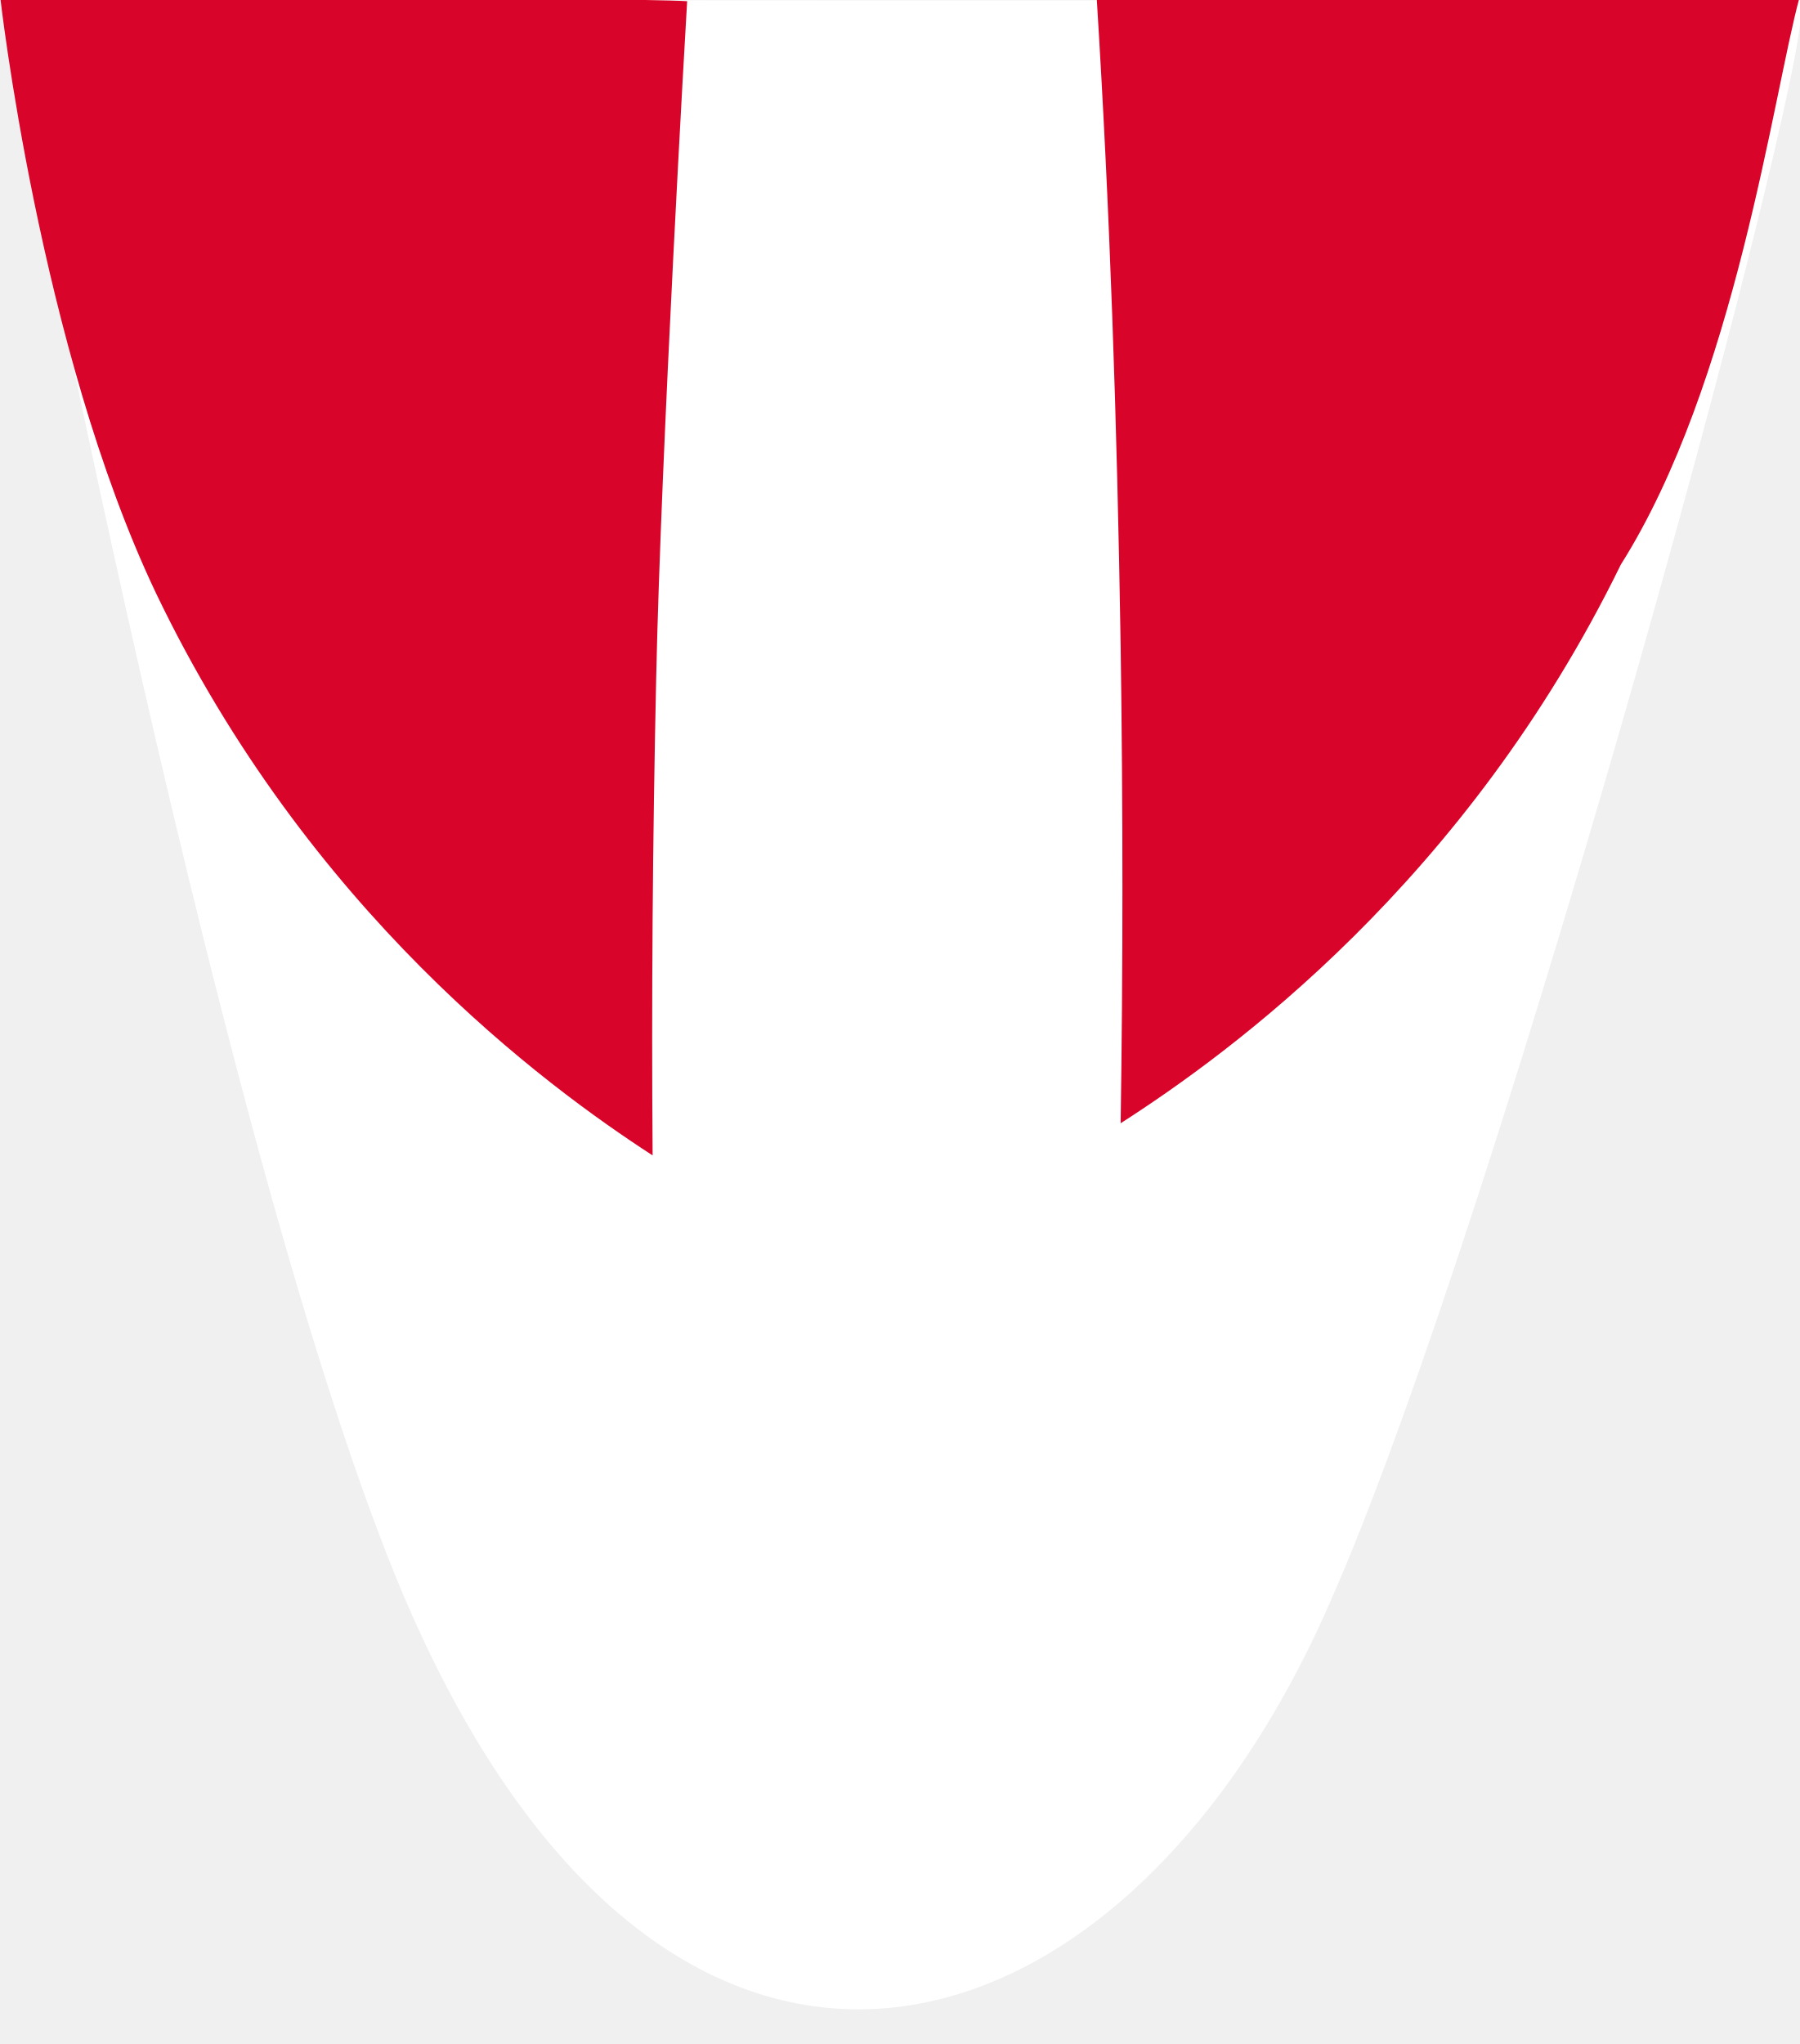
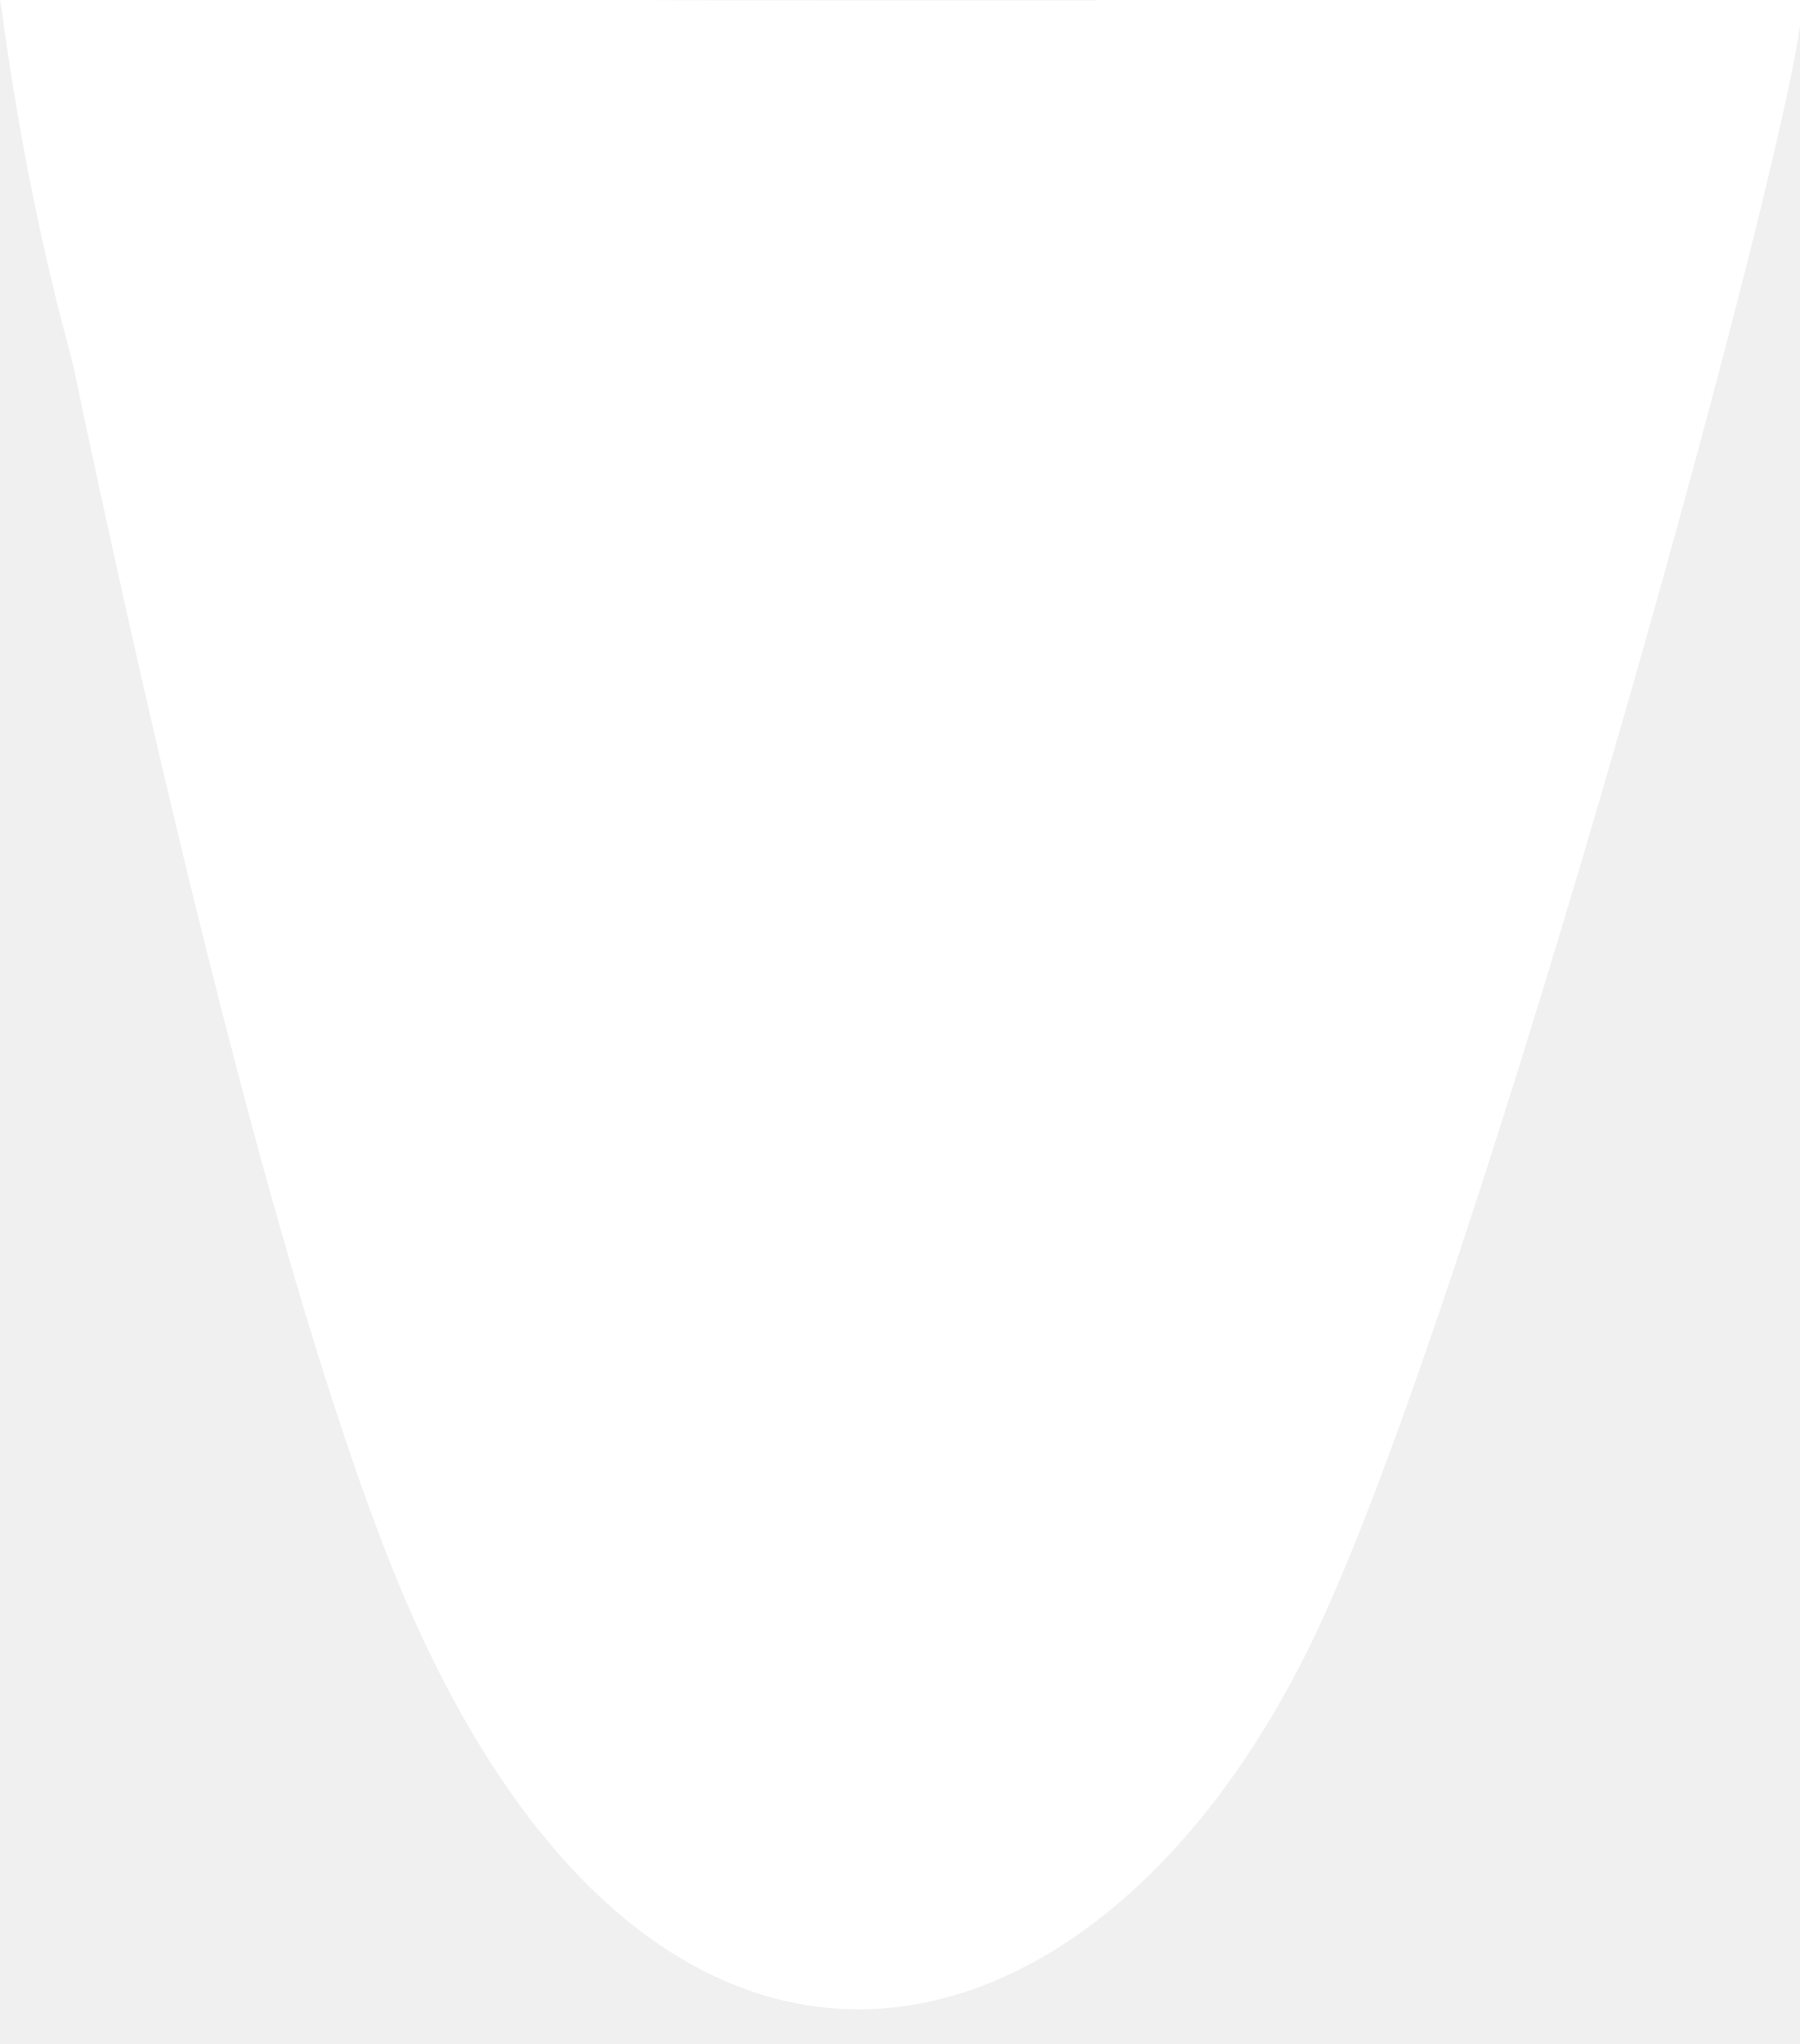
<svg xmlns="http://www.w3.org/2000/svg" version="1.1" id="Layer_1" x="0px" y="0px" viewBox="0 0 151.1 171.6" style="enable-background:new 0 0 151.1 171.6;" xml:space="preserve">
  <style type="text/css">
	.st0{fill:#FFF;}
- 	.st1{fill:#d90429;}
+ 	
+ 	.st1{fill:#FFF;}
</style>
  <path class="st0" d="M0,0c0,0,17.4,93.4,33.2,132.3c21.6,52.9,60.5,43.2,78.4,2.4C126.1,102.1,153.8-0.1,151.1,0C148.5,0.1,0,0,0,0z  " />
  <path class="st1" d="M151.1-0.2c-3.5,0.2-21.7,0-31.7,0.1c-9.4,0.1-18.4,0.1-27.3,0.1c1.1,17.7,1.7,35.3,2,54.2  c0.2,13.7,0.2,27,0,40.1c9.2-5.9,29-20.3,42-46.9C145.7,32.2,148.9,7.9,151.1-0.2z" />
  <path class="st1" d="M0-0.4c0,0,52.9,0.2,57.7,0.5c-0.1,1.6-2.2,37.9-2.6,56.8c-0.3,13.7-0.4,27-0.3,40.1  c-9.1-5.9-28.9-20.5-41.7-47.2C3.3,29.2,0-0.4,0-0.4z" />
</svg>
